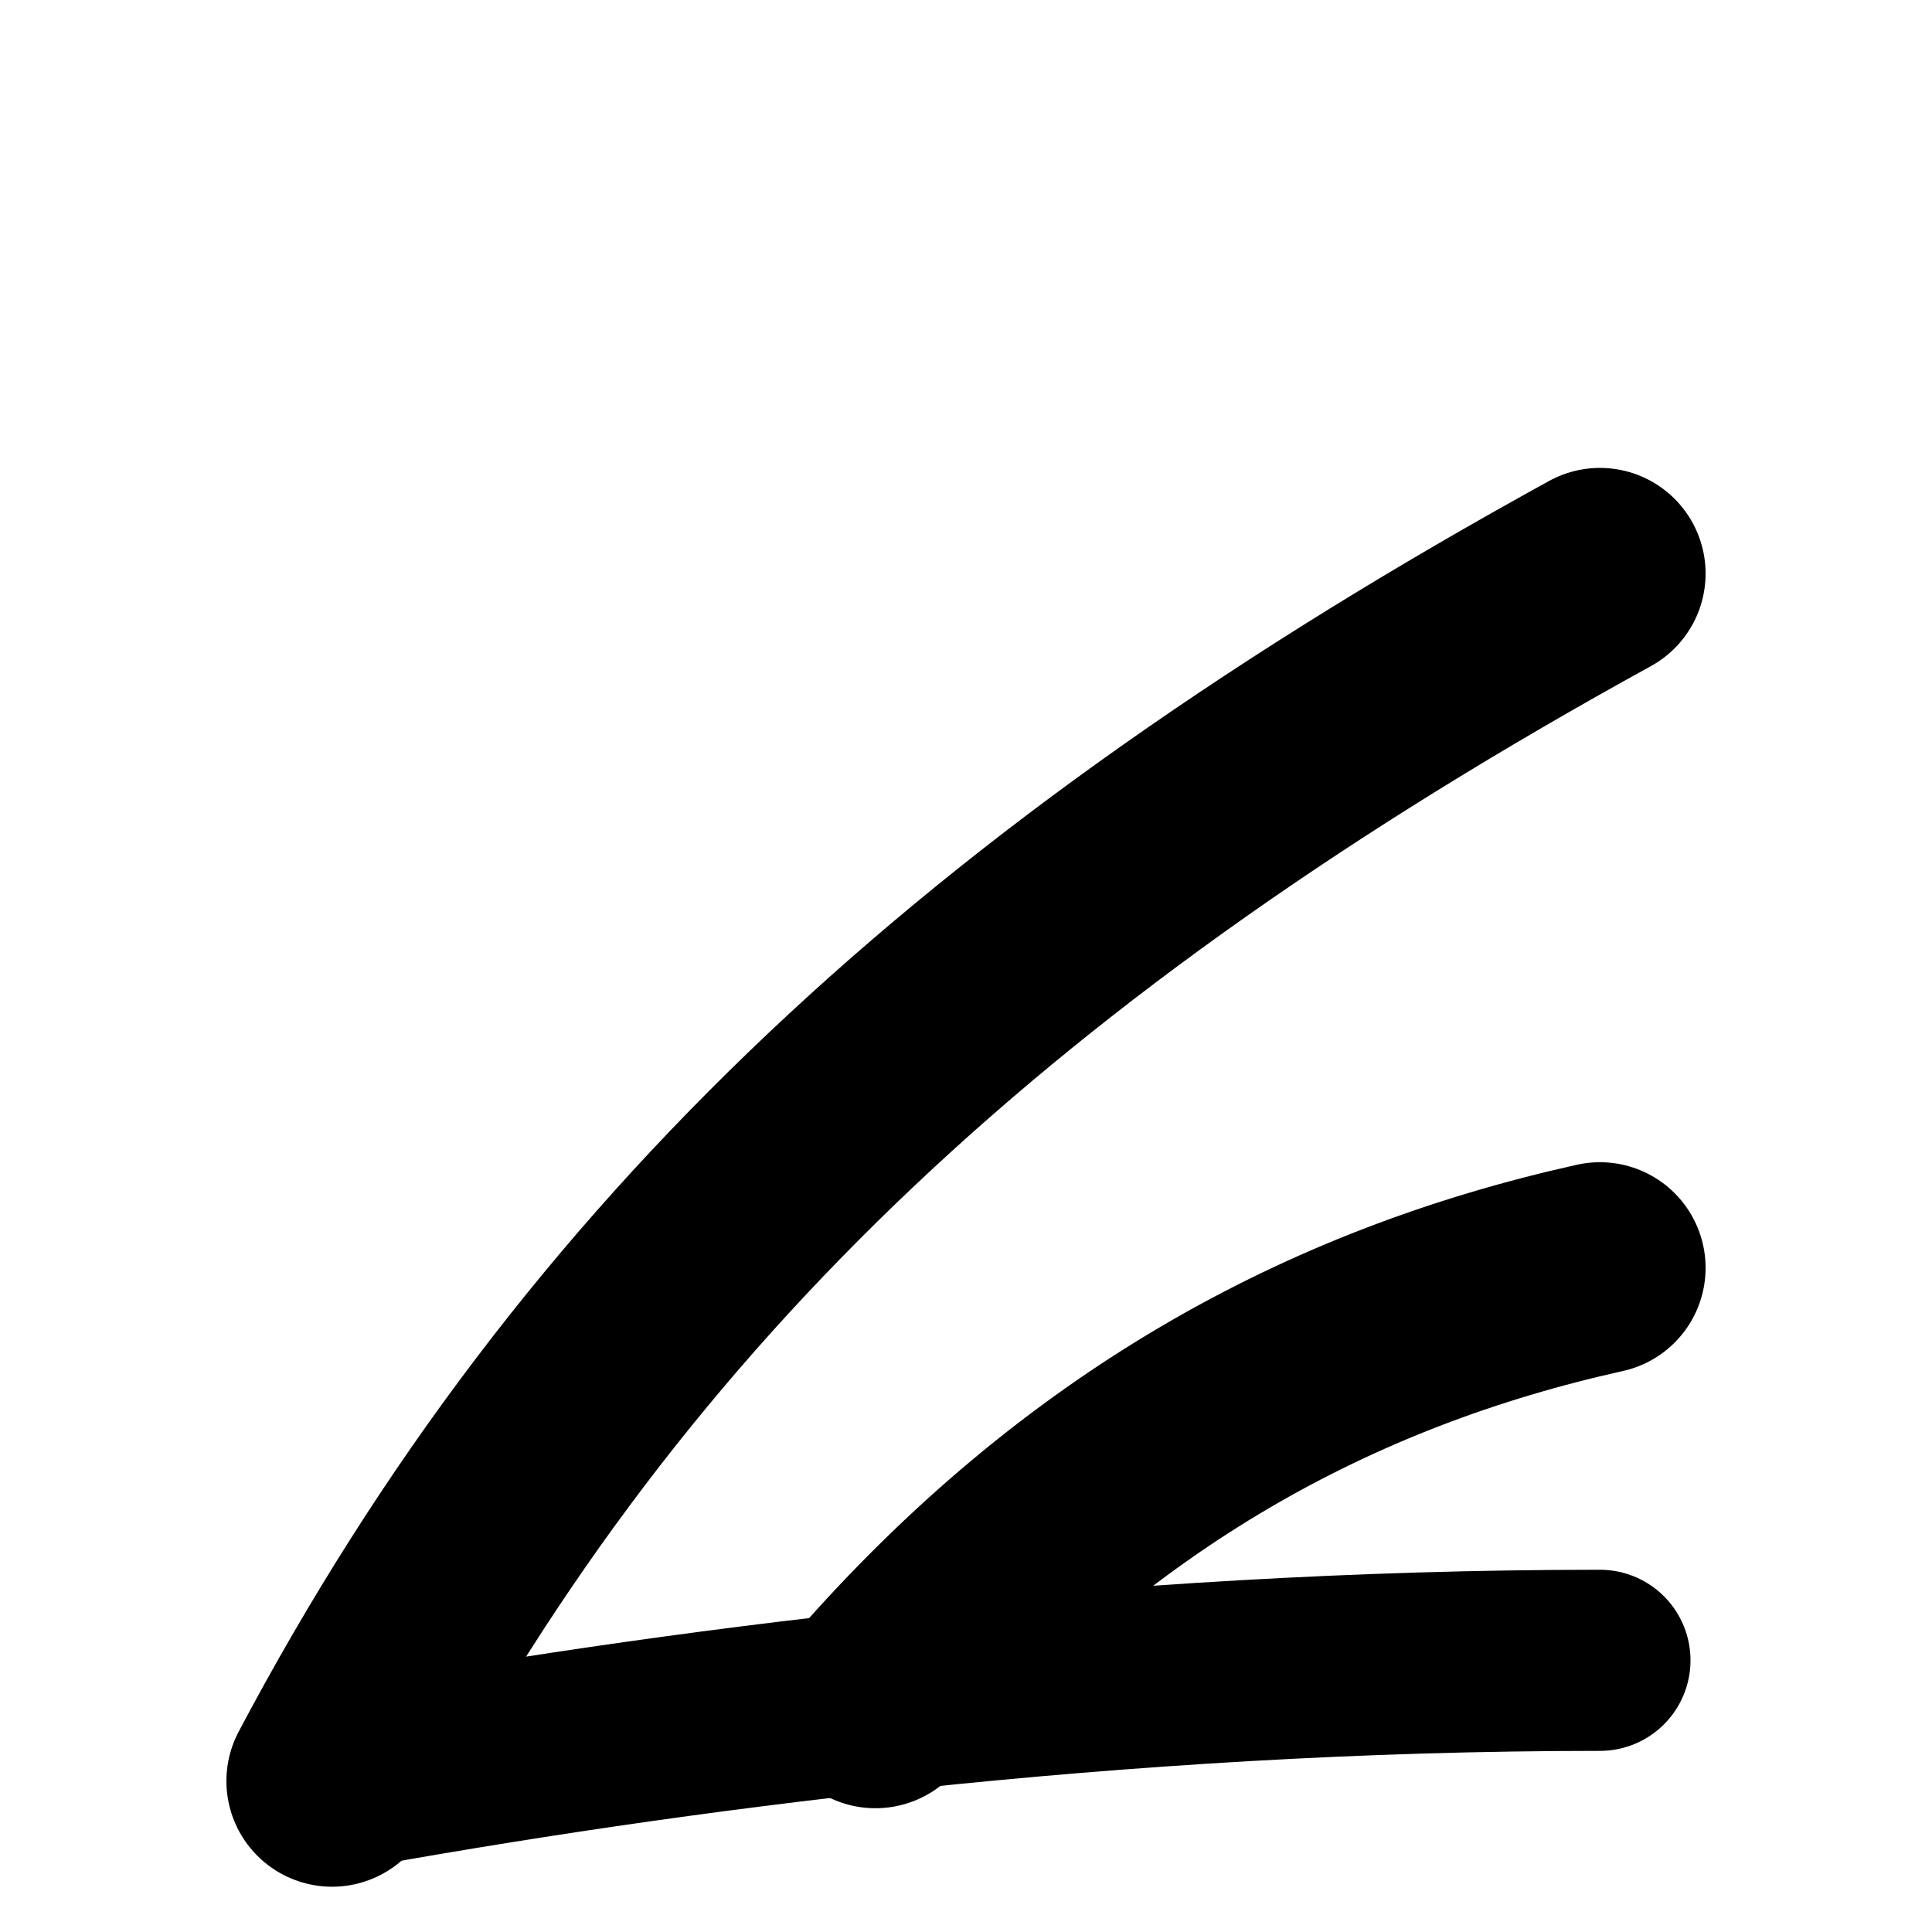
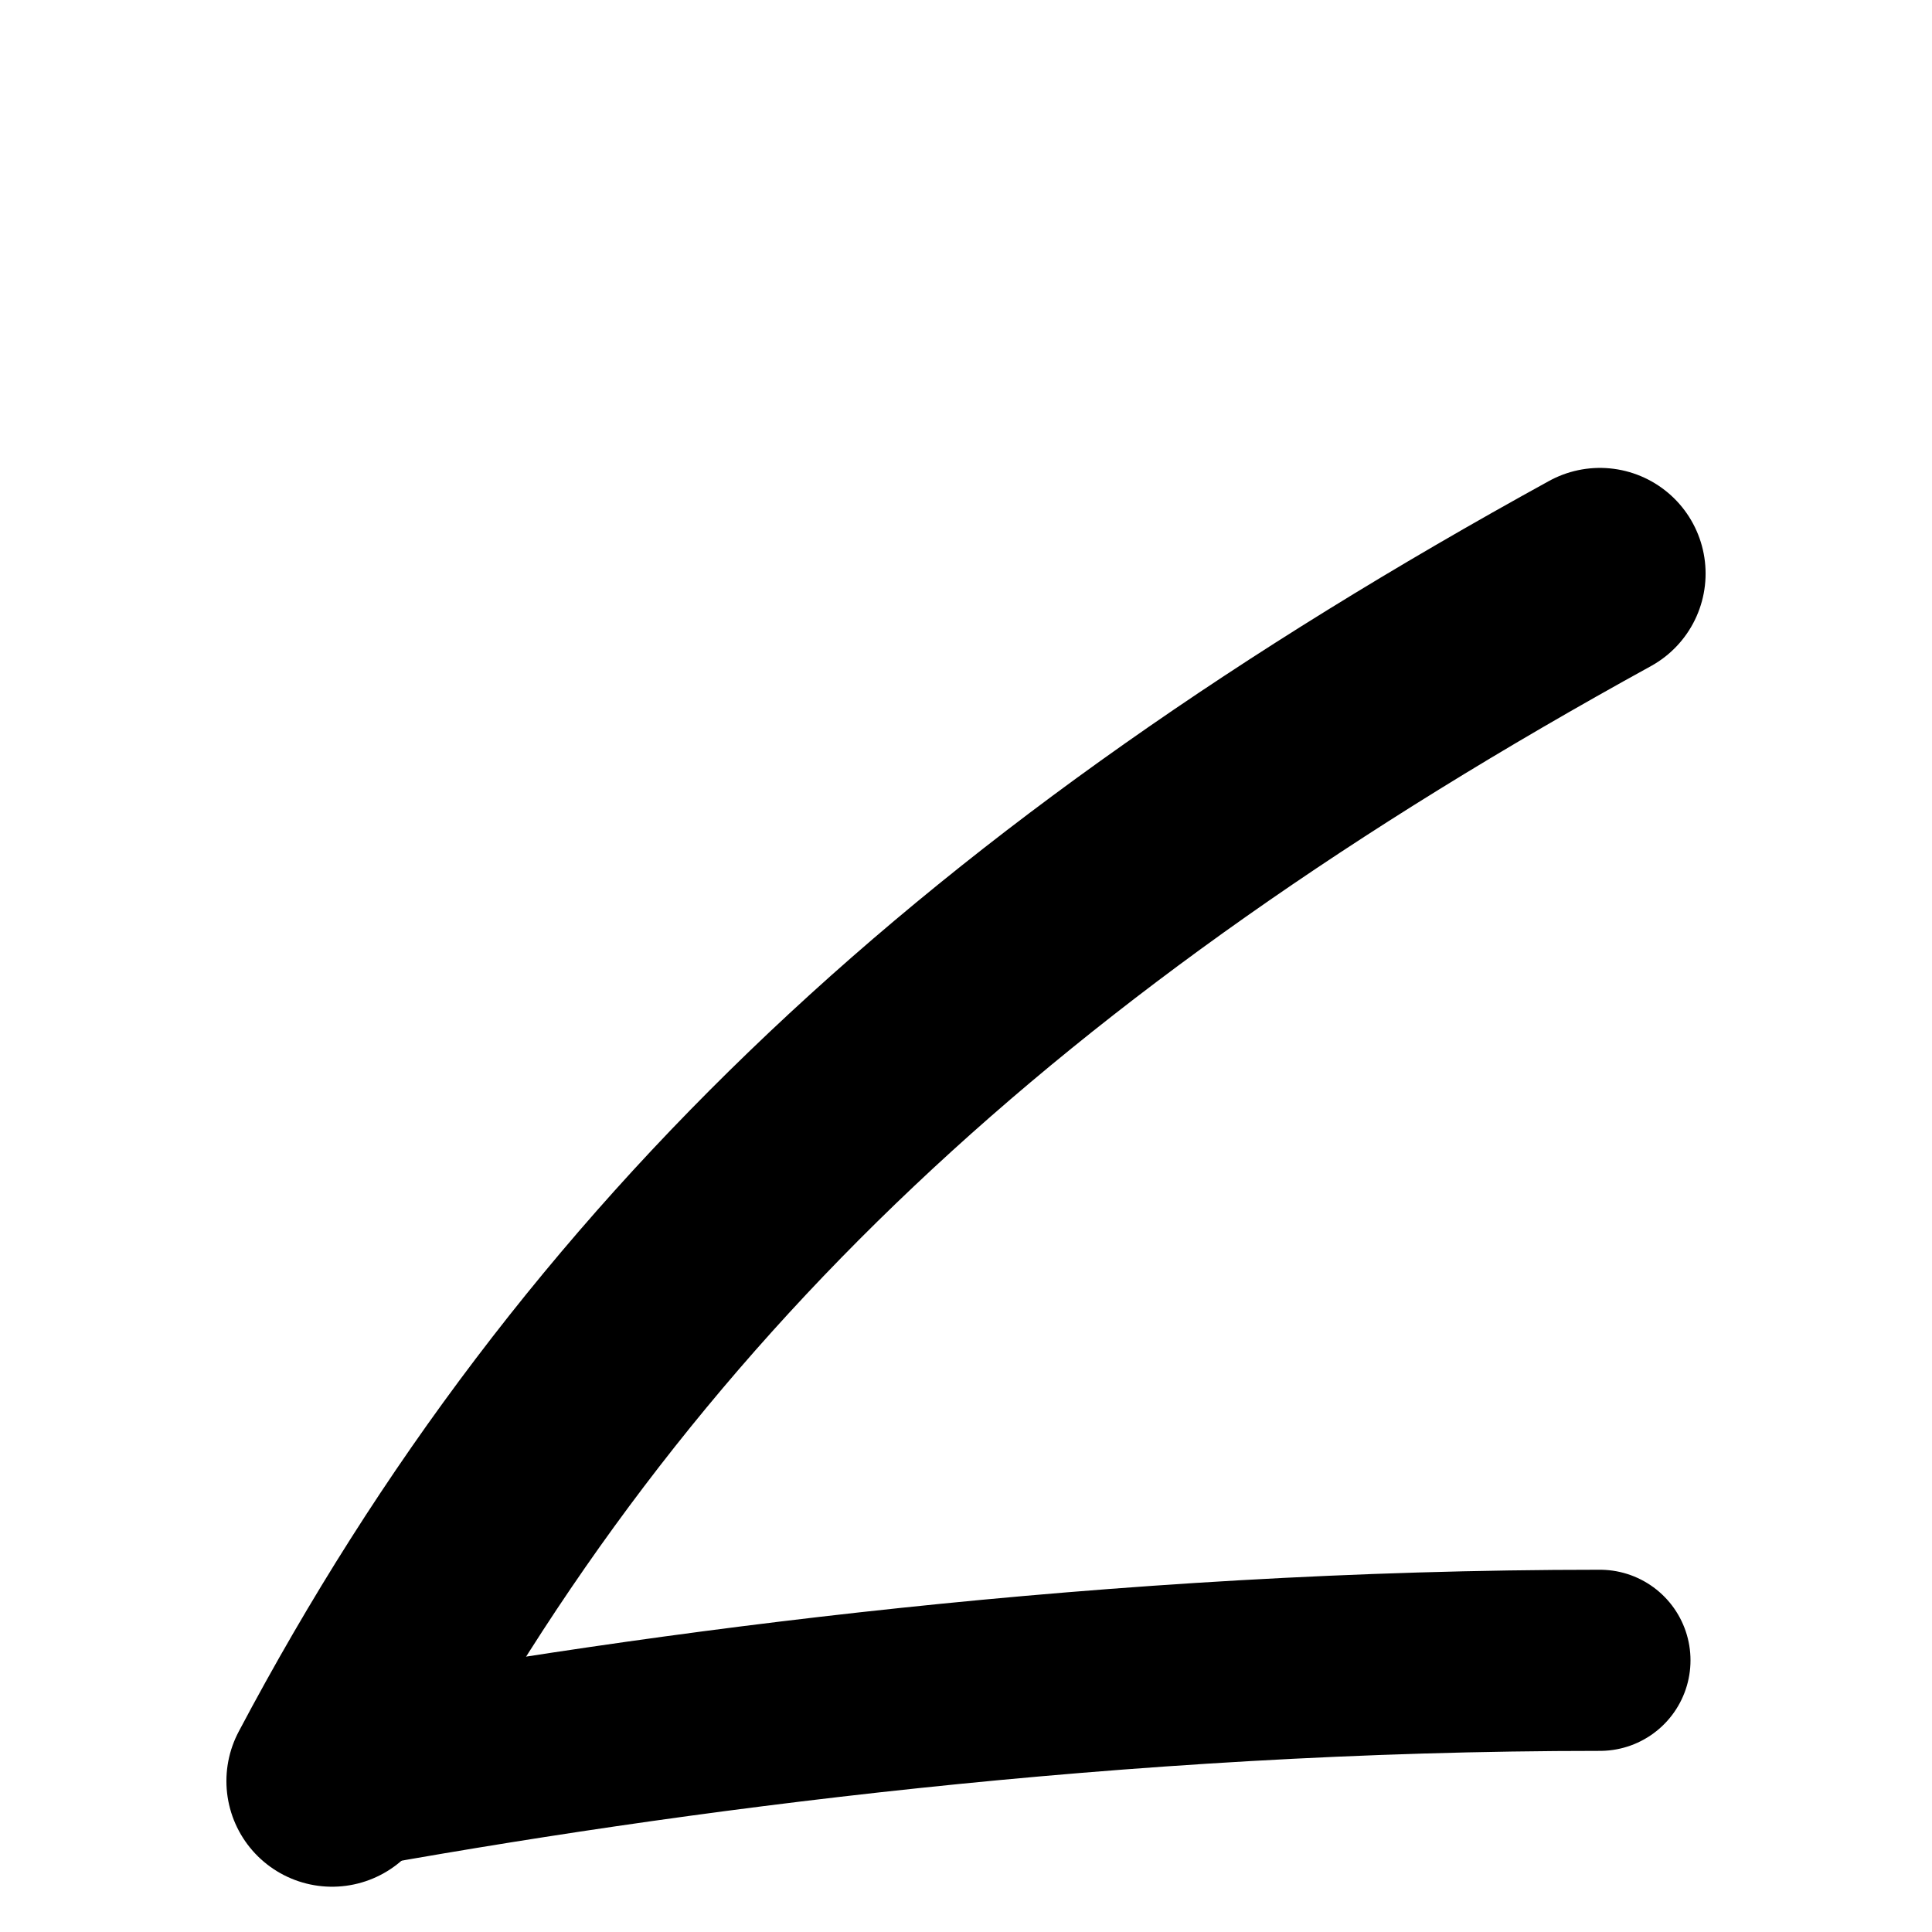
<svg xmlns="http://www.w3.org/2000/svg" width="16" height="16" viewBox="0 0 16 16">
  <path fill="none" stroke="#000" stroke-width="1.5" stroke-linecap="round" d="M2.75 14.75C5.5 14.25 9.25 13.75 13.25 13.75" />
  <path fill="none" stroke="#000" stroke-width="1.75" stroke-linecap="round" d="M2.75 14.75C5 10.5 8.25 7.5 13.25 4.75" />
-   <path fill="none" stroke="#000" stroke-width="1.75" stroke-linecap="round" d="M7.25 14.1C9 12.1 11 11 13.25 10.5" />
</svg>
